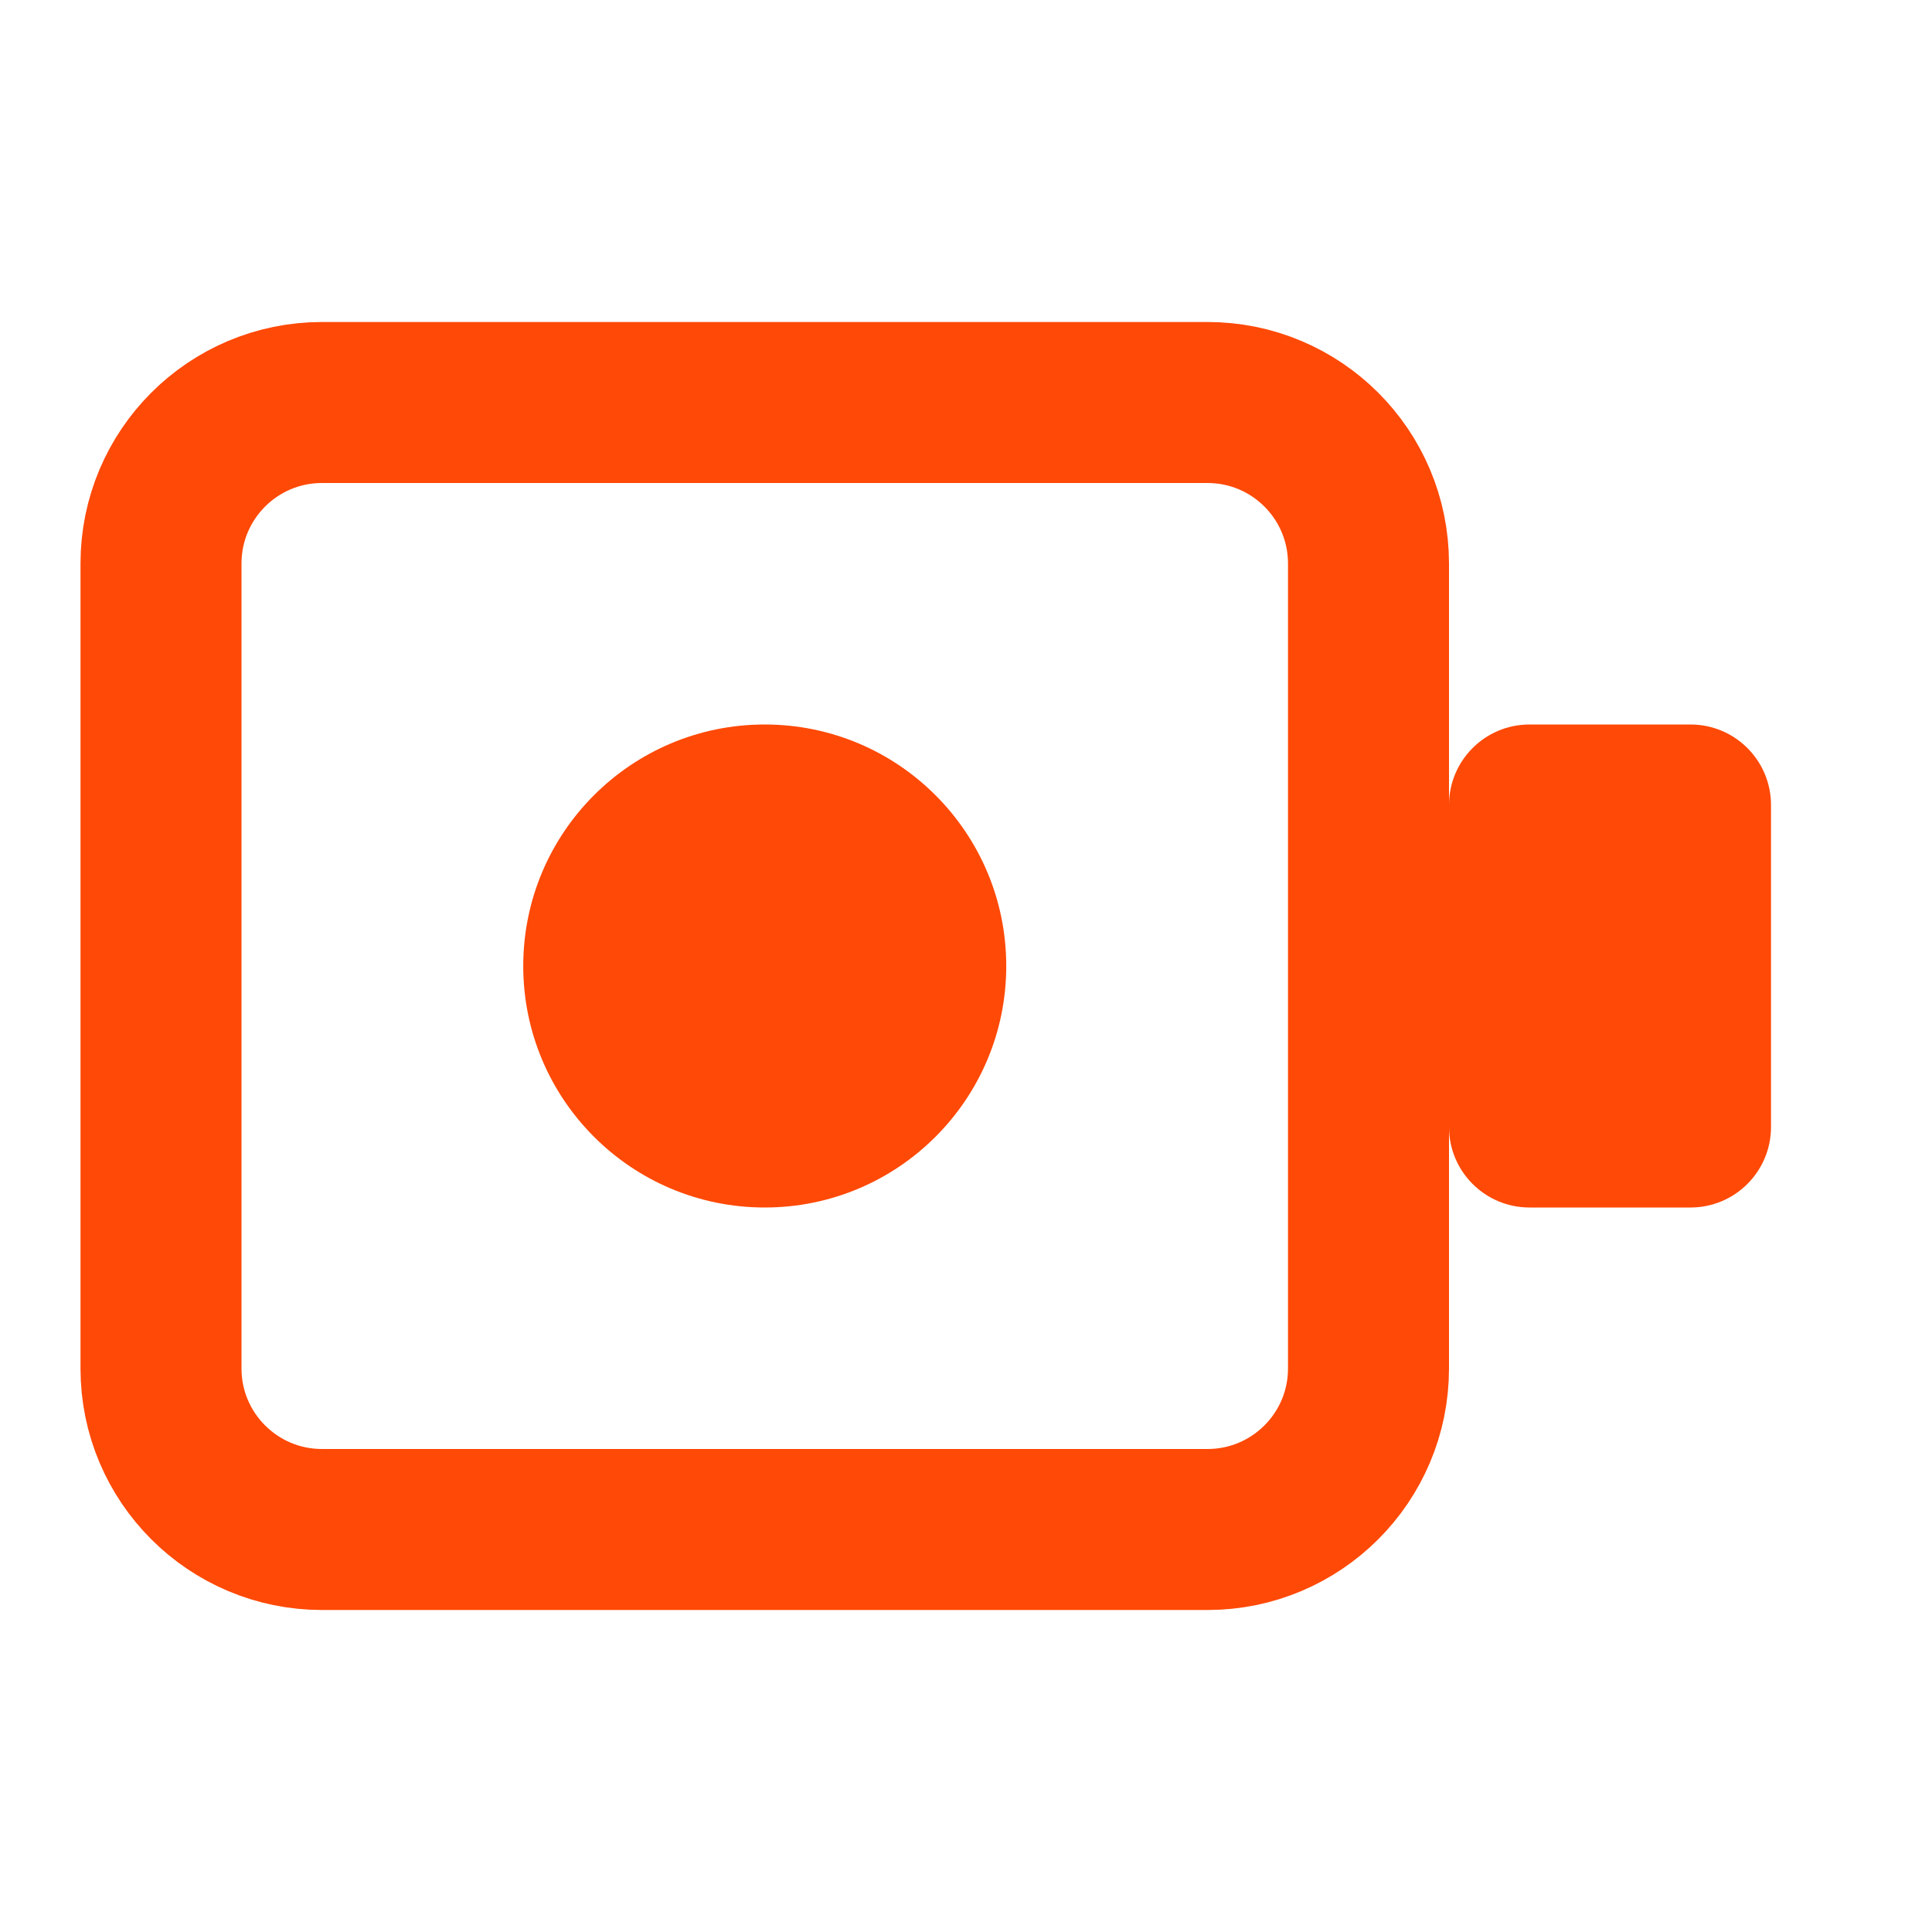
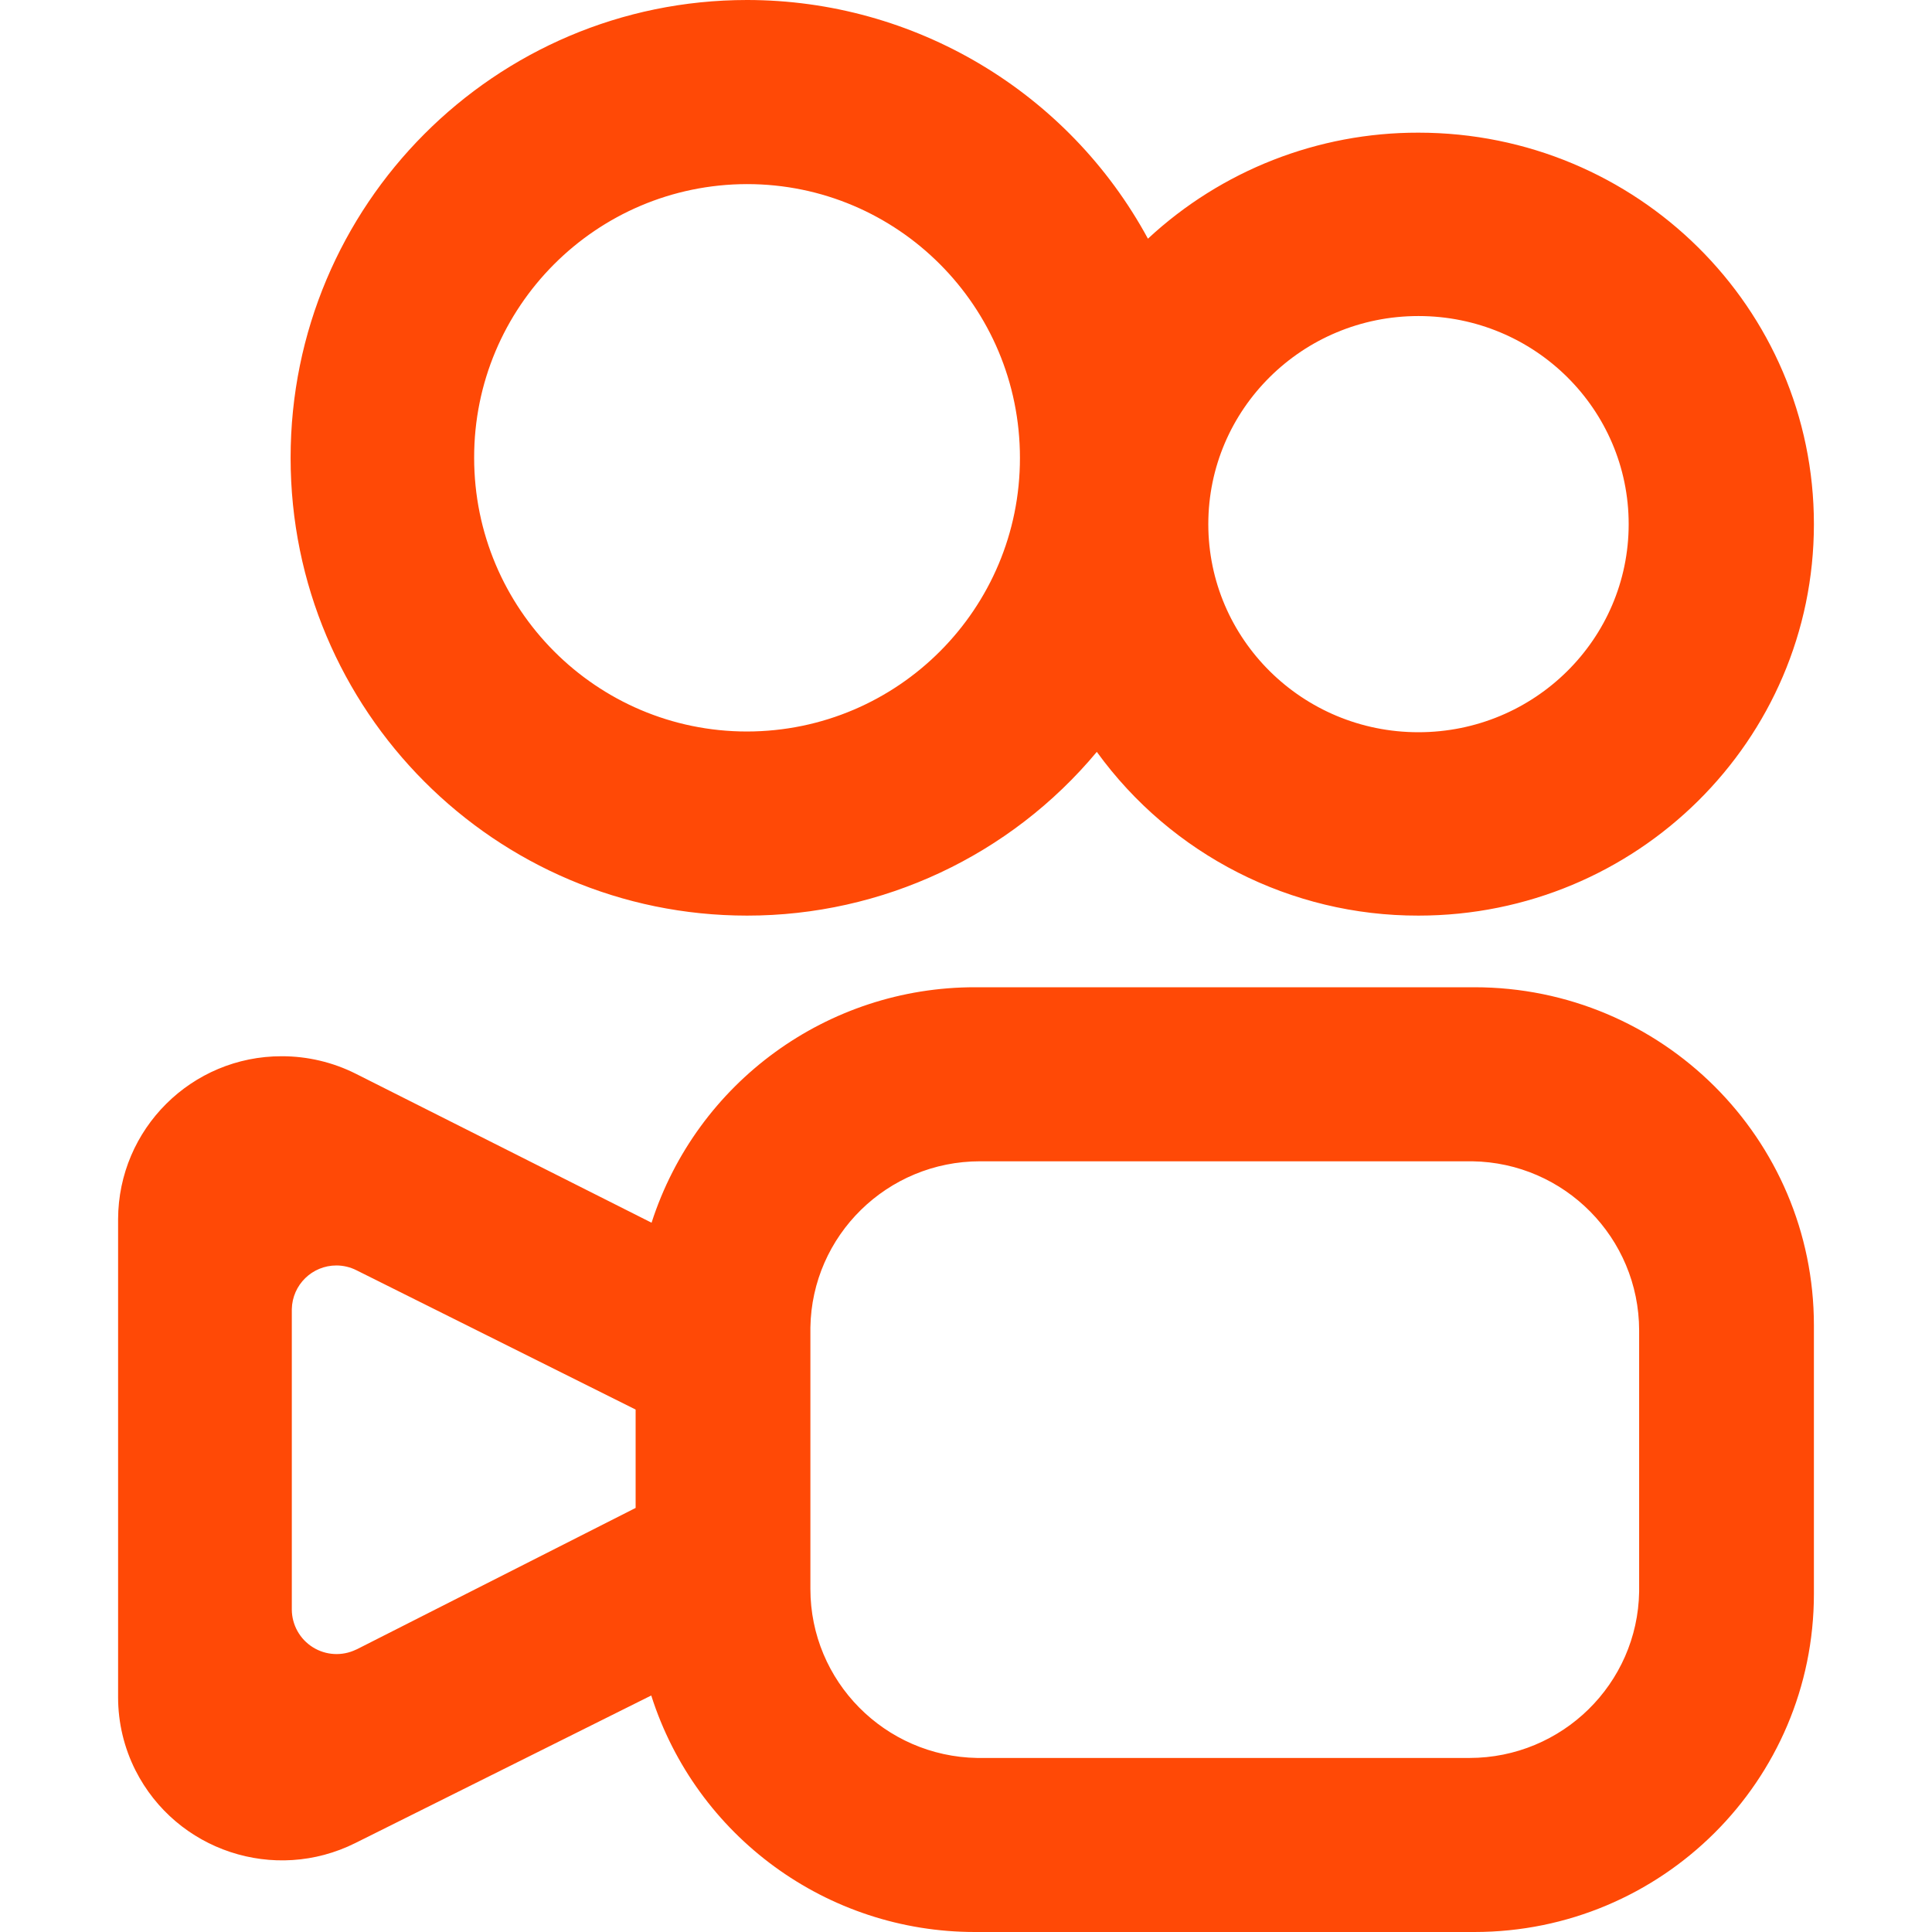
- <svg xmlns="http://www.w3.org/2000/svg" viewBox="0 0 24 24" fill="none">
-   <rect x="2" y="5" width="15" height="14" rx="2" stroke="#FF4906" stroke-width="2" />
-   <circle cx="9.5" cy="12" r="3" fill="#FF4906" />
-   <rect x="18" y="9" width="4" height="6" rx="1" fill="#FF4906" />
+ <svg xmlns="http://www.w3.org/2000/svg" viewBox="0 0 24 24" fill="#FF4906">
+   <path d="M18.315 12.264c2.33 0 4.218 1.88 4.218 4.2V19.8c0 2.32-1.888 4.2-4.218 4.2h-6.202a4.218 4.218 0 0 1-4.023-2.938l-3.676 1.833a2.04 2.04 0 0 1-2.731-.903 2.015 2.015 0 0 1-.216-.907v-5.94a2.03 2.03 0 0 1 2.035-2.024 2.044 2.044 0 0 1 .919.218l3.673 1.85a4.218 4.218 0 0 1 4.02-2.925zm-.062 2.162h-6.078c-1.153 0-2.09.921-2.108 2.065v3.247c0 1.148.925 2.081 2.073 2.1h6.113c1.153 0 2.09-.922 2.109-2.065v-3.247a2.104 2.104 0 0 0-2.074-2.1zM4.18 15.72a.554.554 0 0 0-.555.542v3.734a.556.556 0 0 0 .798.496l.01-.004 3.463-1.756V17.51l-3.467-1.73a.557.557 0 0 0-.249-.06zM9.28 0a5.667 5.667 0 0 1 4.98 2.965 4.921 4.921 0 0 1 3.36-1.317c2.714 0 4.913 2.177 4.913 4.863 0 2.686-2.2 4.863-4.912 4.863a4.921 4.921 0 0 1-3.996-2.034 5.651 5.651 0 0 1-4.345 2.034c-3.131 0-5.67-2.546-5.67-5.687C3.61 2.546 6.149 0 9.28 0Zm8.34 3.926c-1.441 0-2.61 1.157-2.61 2.585s1.169 2.585 2.61 2.585c1.443 0 2.612-1.157 2.612-2.585s-1.169-2.585-2.611-2.585zM9.28 2.287a3.395 3.395 0 0 0-3.39 3.4c0 1.877 1.518 3.4 3.39 3.4a3.395 3.395 0 0 0 3.39-3.4c0-1.878-1.518-3.4-3.39-3.4z" />
</svg>
